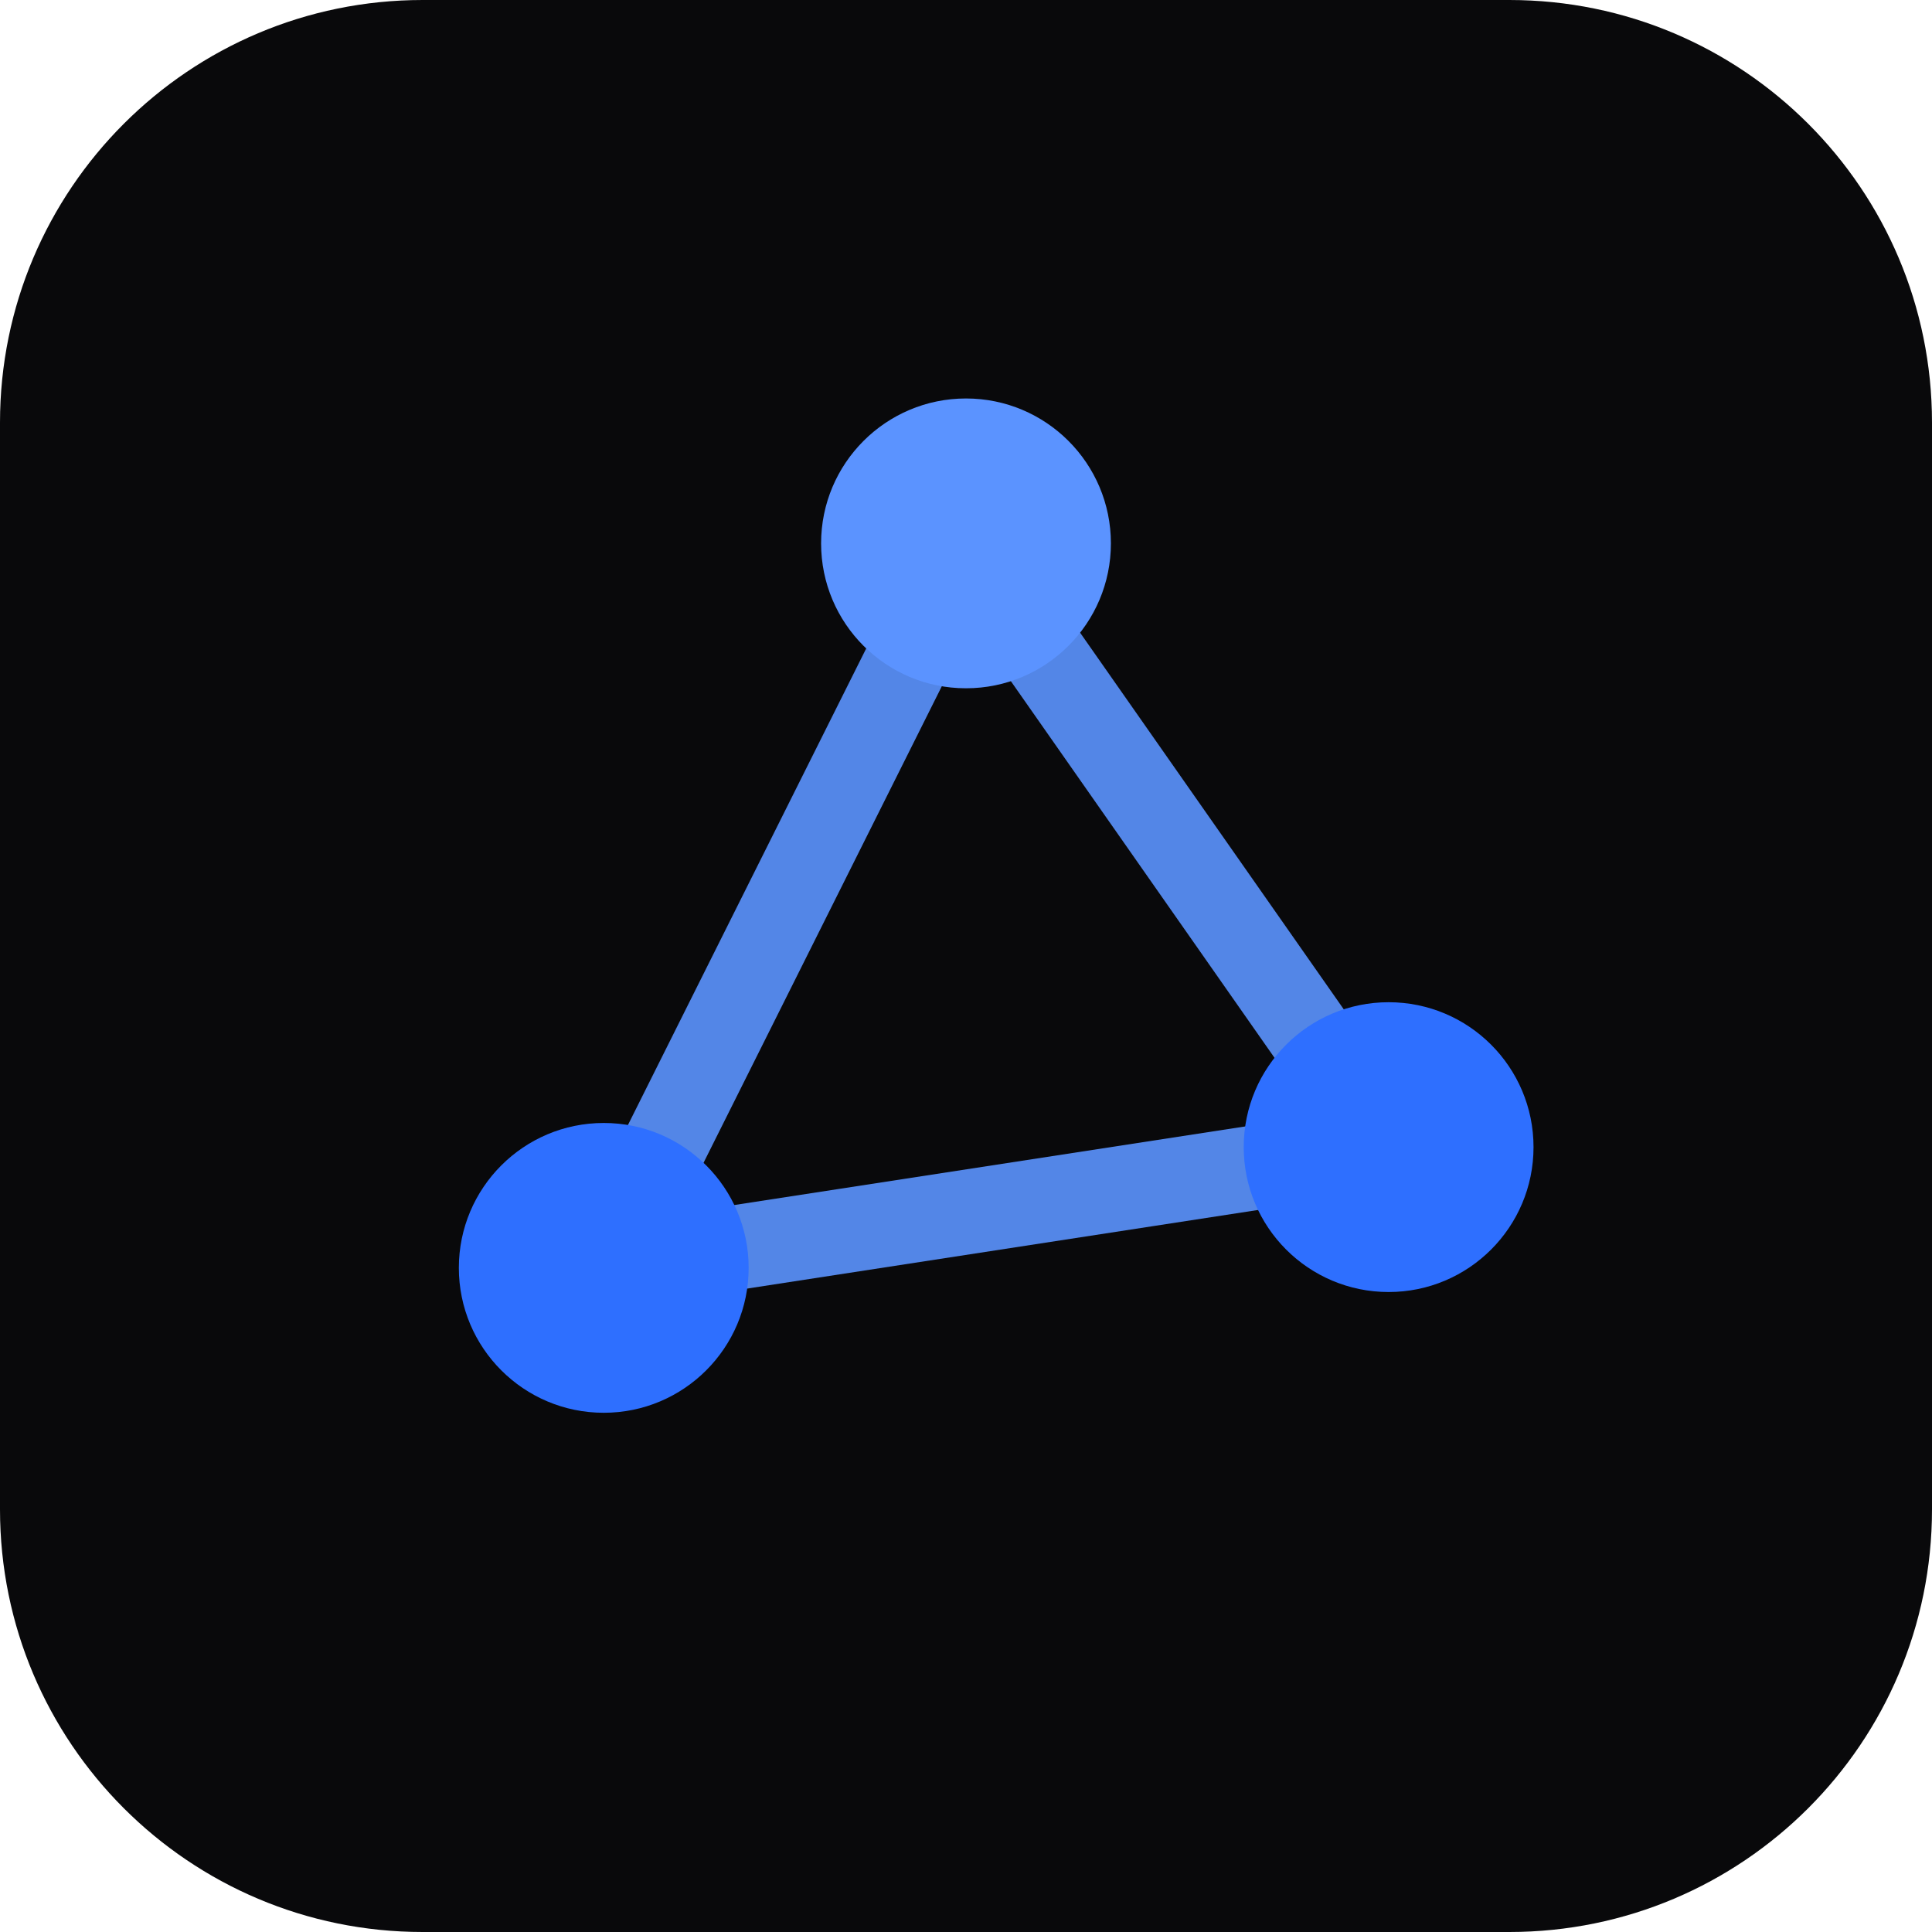
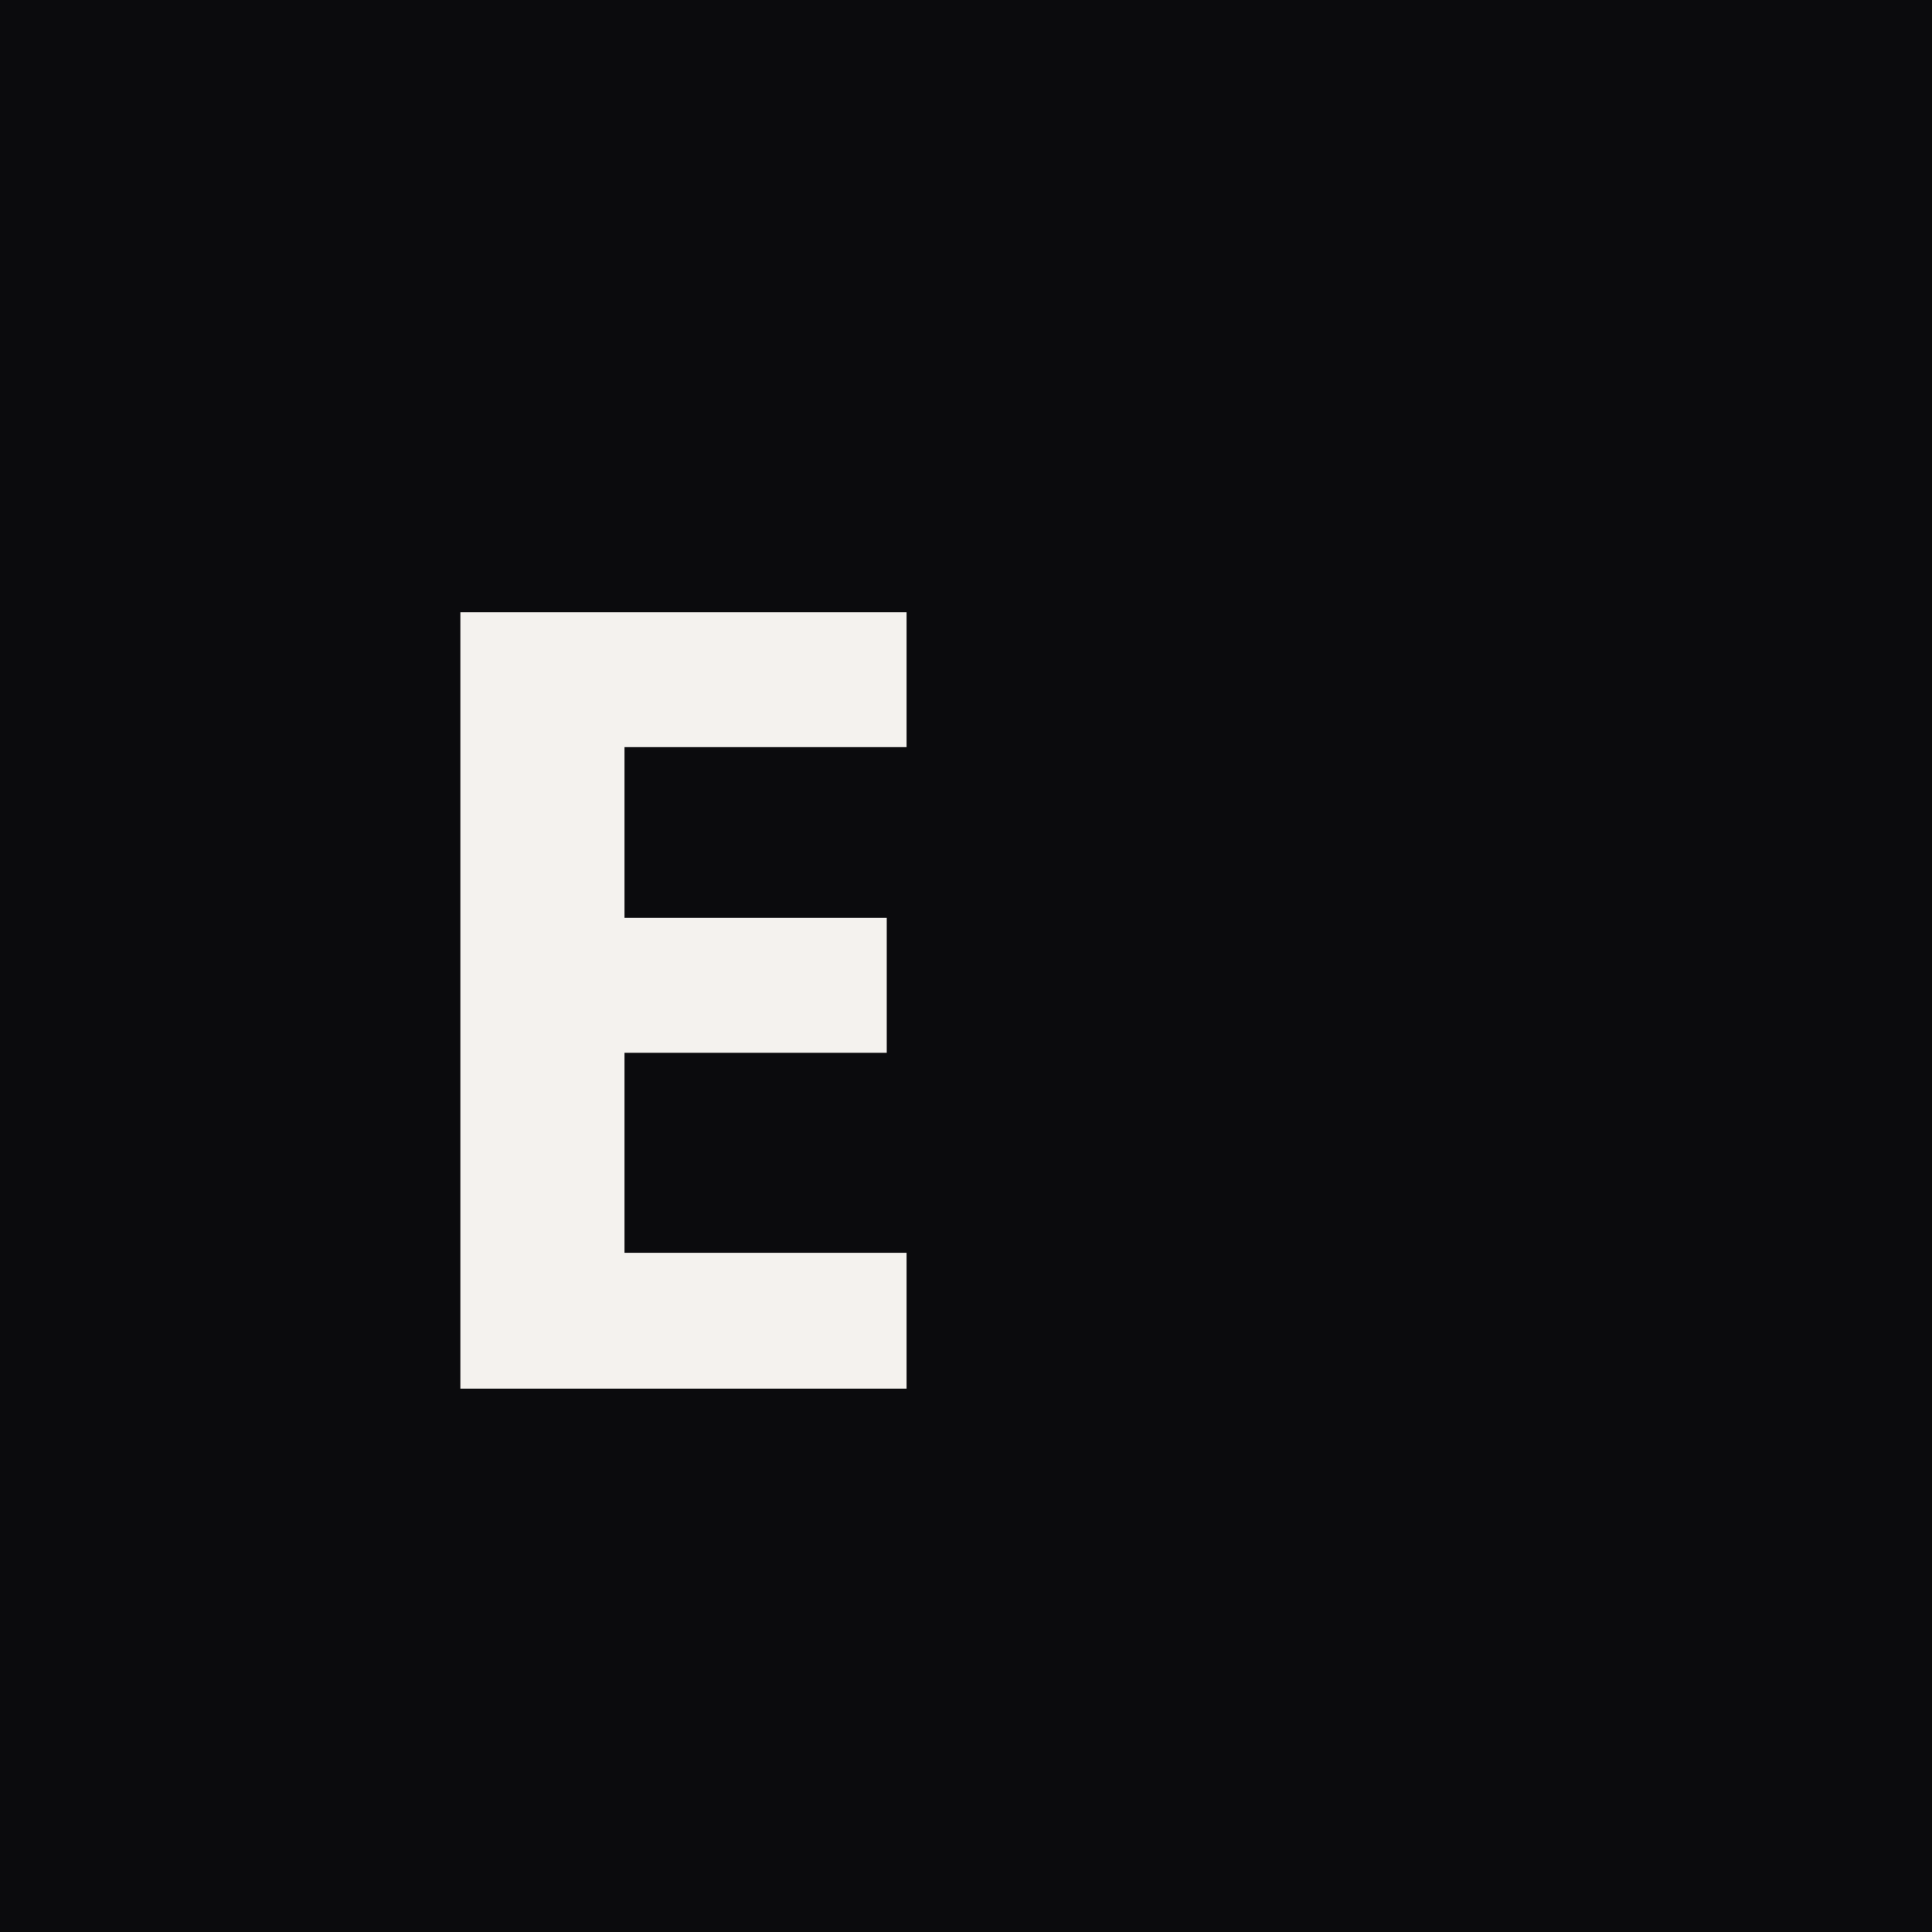
<svg xmlns="http://www.w3.org/2000/svg" viewBox="0 0 32 32">
-   <rect width="32" height="32" rx="7" fill="#09090b" />
-   <g stroke="#5b93ff" stroke-width="1.4" fill="none" opacity="0.9">
-     <line x1="10" y1="21" x2="16" y2="9" />
-     <line x1="16" y1="9" x2="23" y2="19" />
-     <line x1="10" y1="21" x2="23" y2="19" />
-   </g>
-   <circle cx="10" cy="21" r="2.4" fill="#2e6fff" />
-   <circle cx="16" cy="9" r="2.4" fill="#5b93ff" />
-   <circle cx="23" cy="19" r="2.4" fill="#2e6fff" />
+   <rect width="32" height="32" fill="#0b0b0d" />
+   <text x="6" y="23" font-family="ui-sans-serif, sans-serif" font-size="18" font-weight="800" fill="#f4f2ee">E</text>
</svg>
